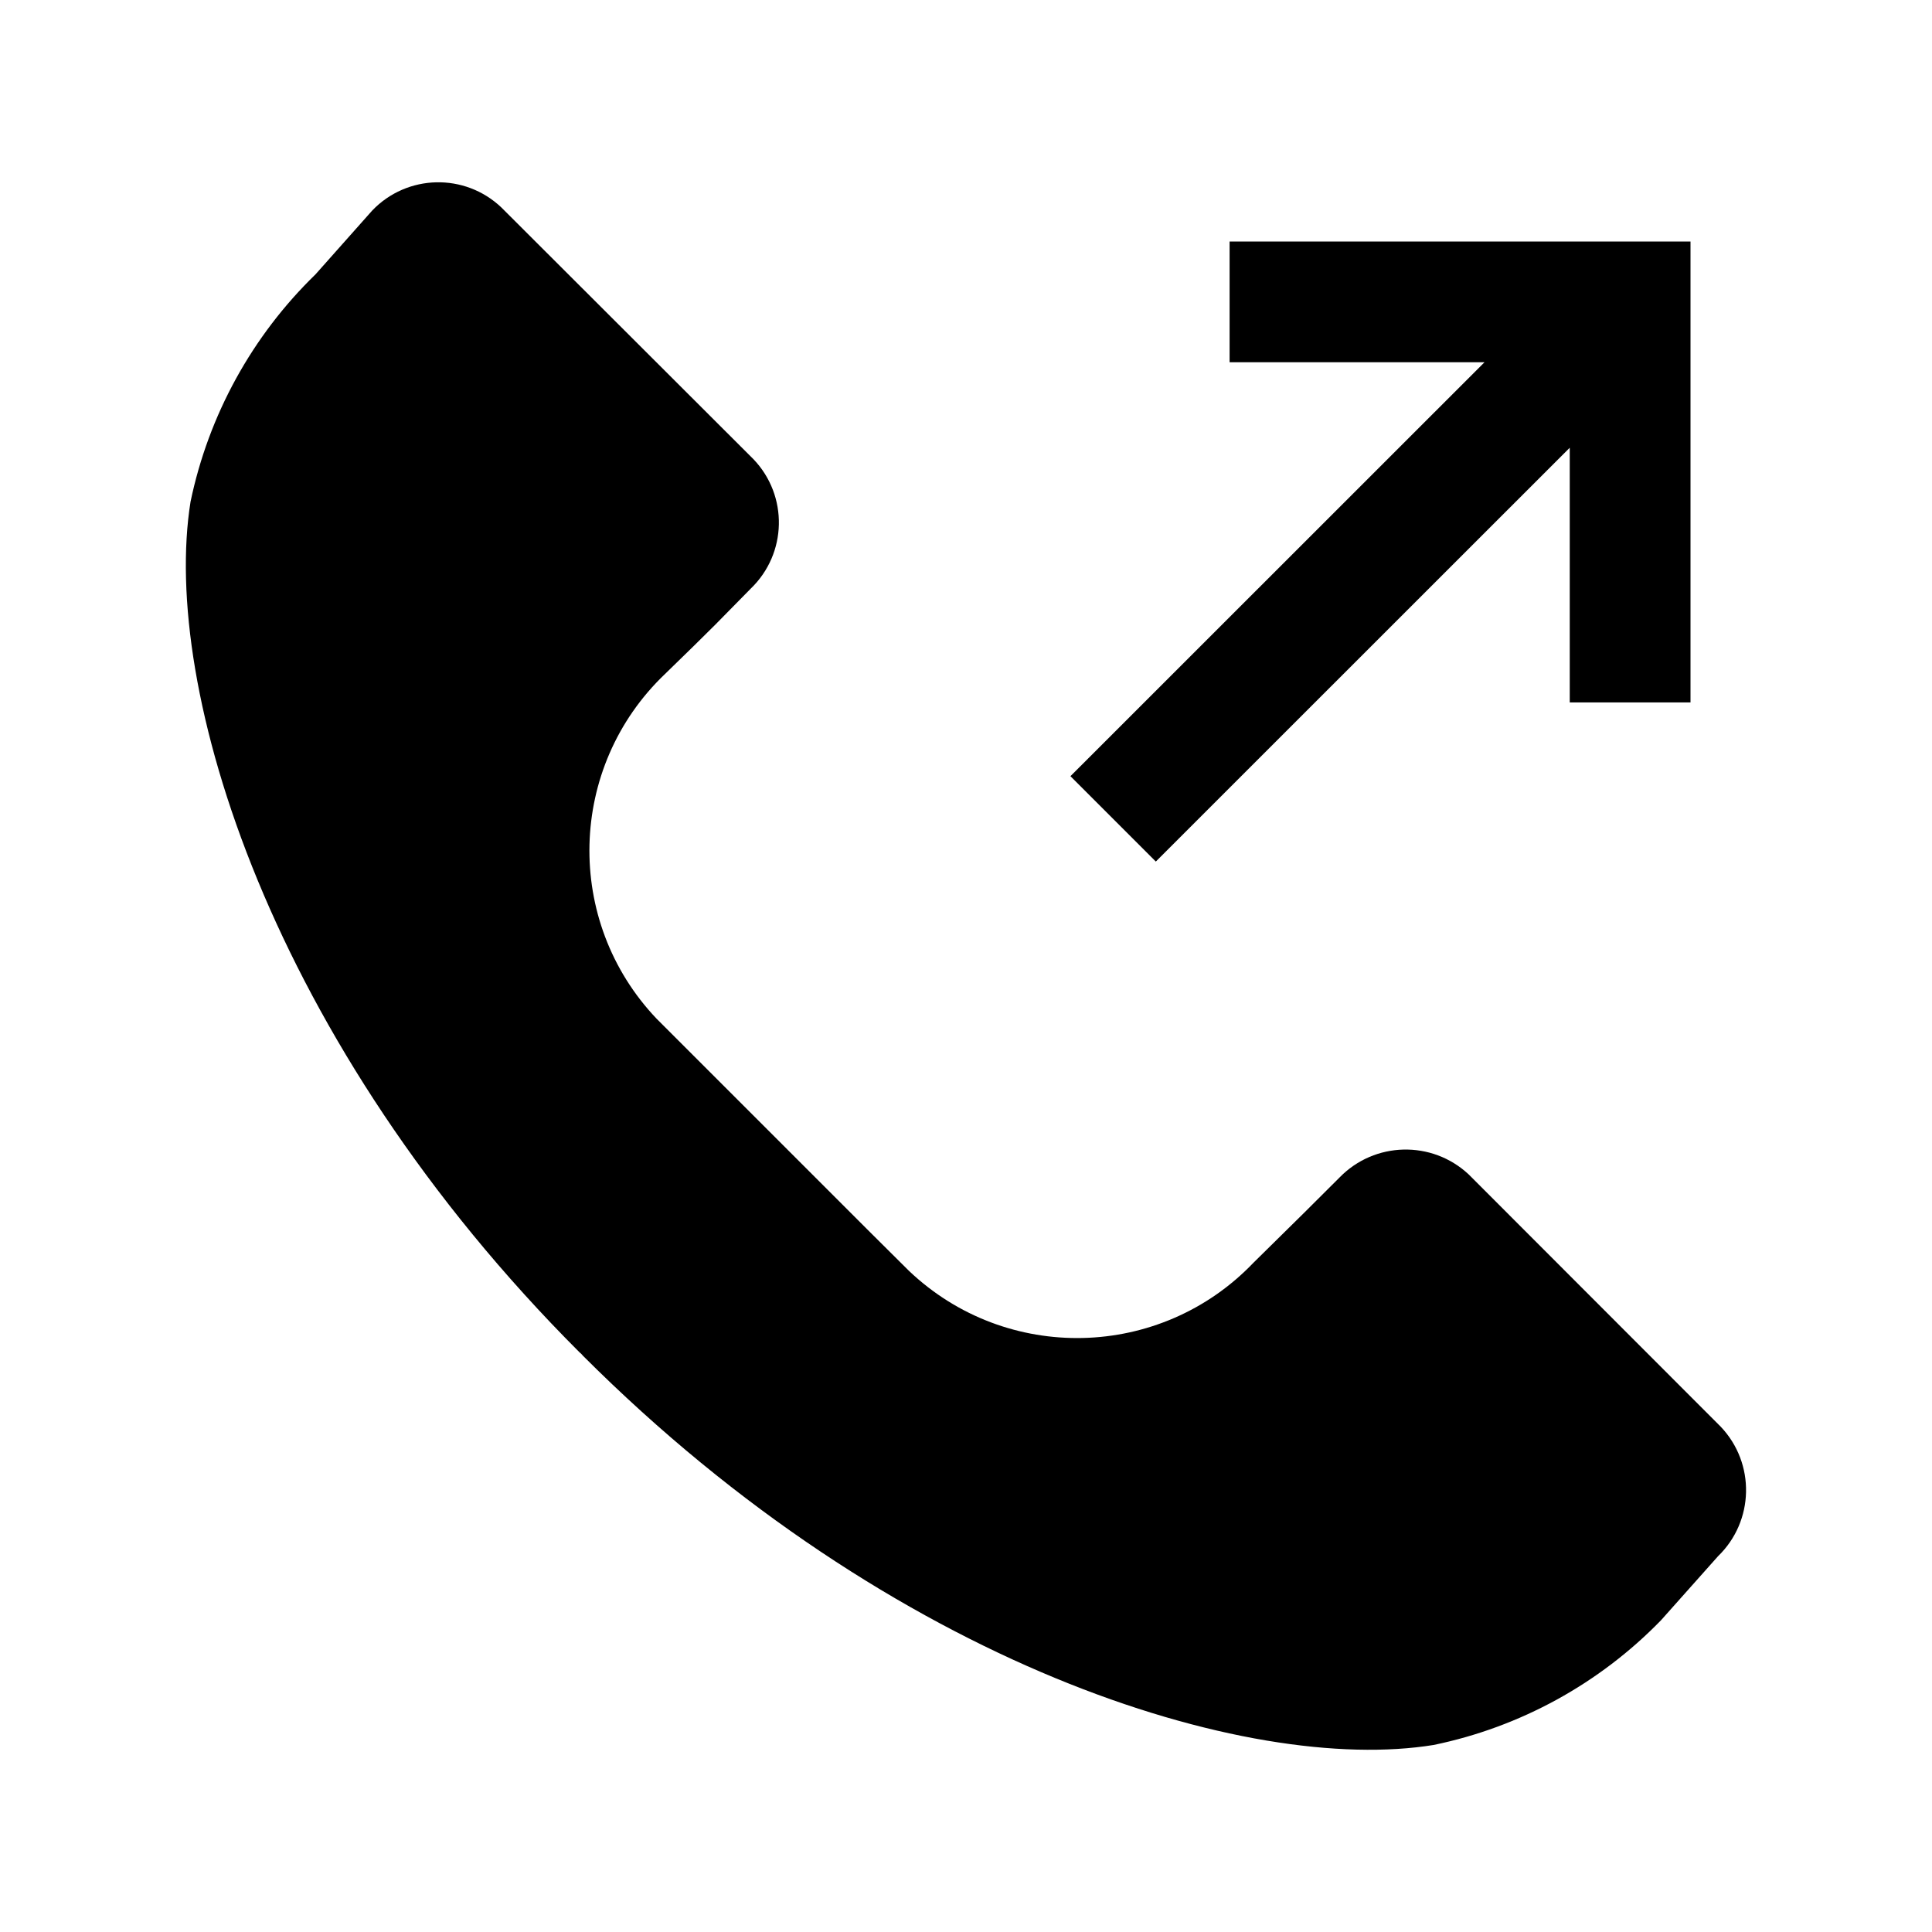
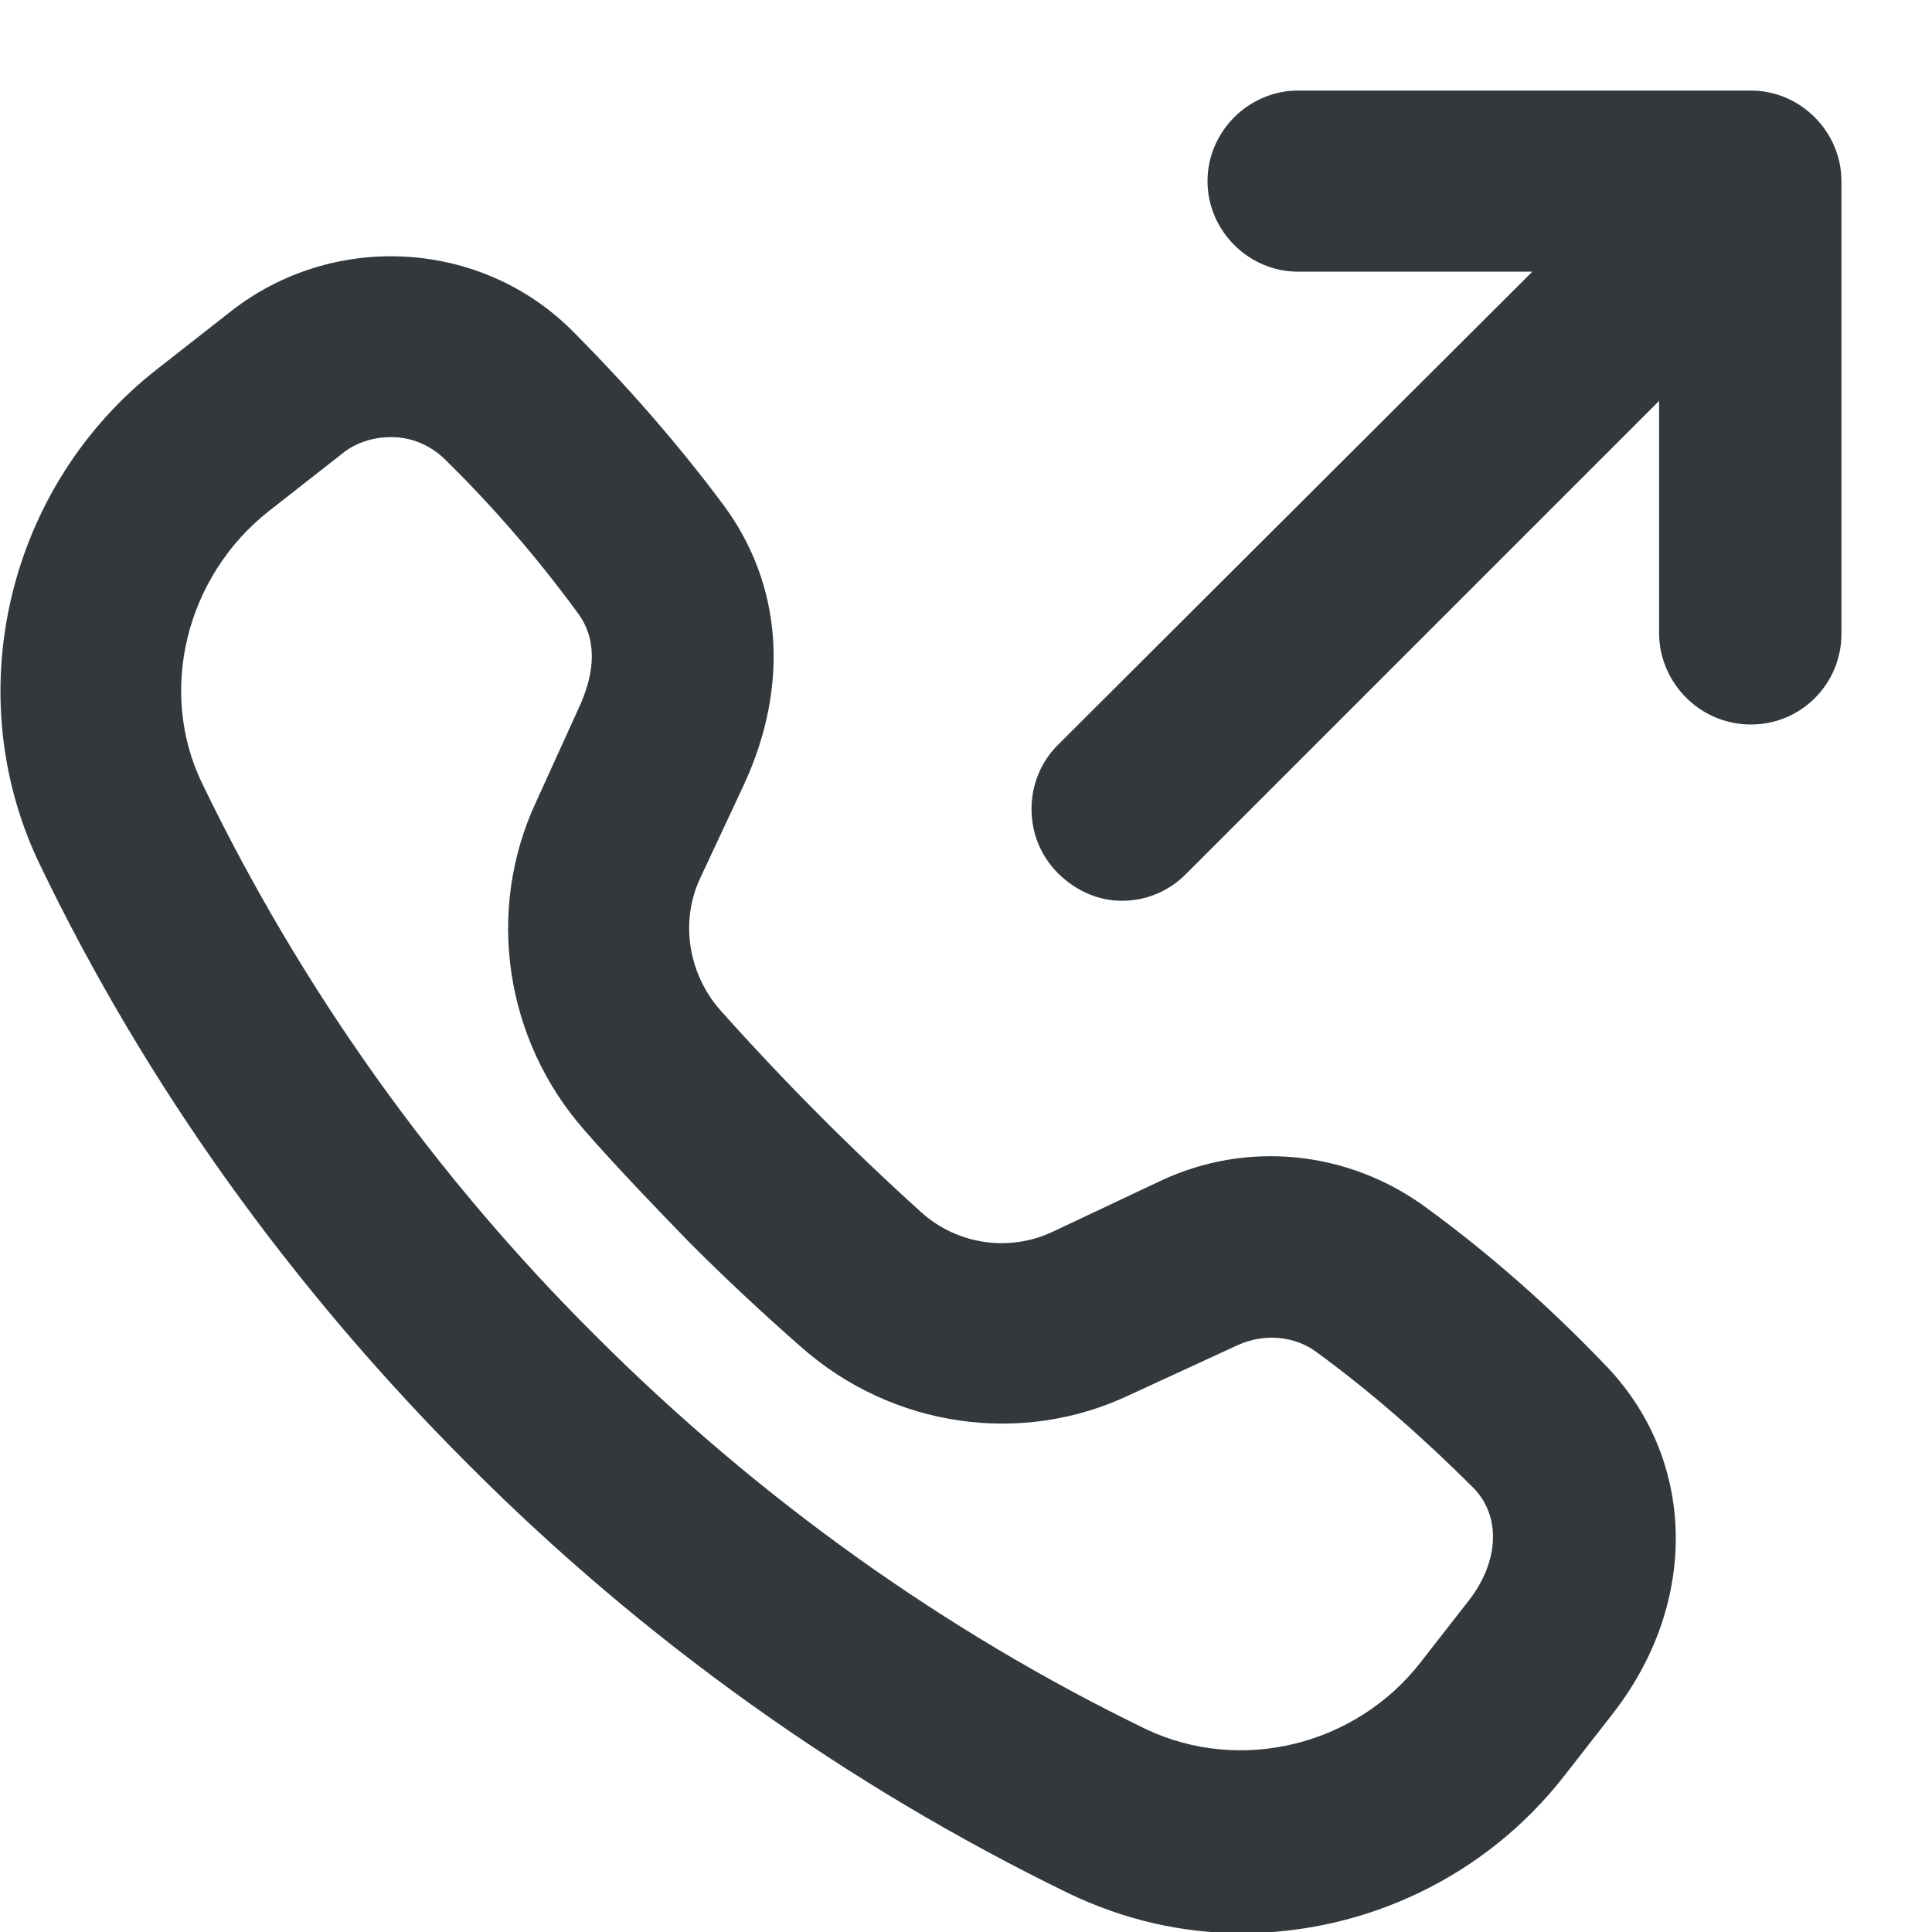
- <svg xmlns="http://www.w3.org/2000/svg" viewBox="0 0 16 16">
-   <path d="m14.251 11.816-2.088-2.09a.764.764 0 0 0-1.07.026l-.295.294-.417.411a2.021 2.021 0 0 1-2.854.067l-.349-.347-1.74-1.74a2.021 2.021 0 0 1 .069-2.855l.235-.229.181-.179.295-.3a.759.759 0 0 0 .023-1.07L4.152 1.718a.758.758 0 0 0-1.069.025l-.47.529a3.665 3.665 0 0 0-1.035 1.883C1.332 5.69 2.233 8.633 4.8 11.2a.12.12 0 0 1 .026.026C7.4 13.8 10.339 14.7 11.873 14.451a3.657 3.657 0 0 0 1.883-1.033l.472-.53a.762.762 0 0 0 .023-1.072zM9.572 7.135 13 3.708v2.109h1V2h-3.817v1h2.111L8.865 6.428z" />
+ <svg xmlns="http://www.w3.org/2000/svg" version="1.1" id="FNL_OL" x="0" y="0" viewBox="0 0 16 16" style="enable-background:new 0 0 16 16" xml:space="preserve">
+   <style>.st0{fill:#33383d}</style>
+   <path class="st0" d="M11.81 10c-.64-.47-1.48-.56-2.2-.22l-.89.42c-.36.17-.79.11-1.09-.16a22.023 22.023 0 0 1-1.67-1.68c-.26-.3-.33-.73-.16-1.09l.36-.77c.38-.82.32-1.66-.17-2.32-.38-.51-.81-1-1.27-1.46-.76-.74-1.97-.8-2.81-.14l-.6.47C.06 4.02-.35 5.75.33 7.16c.88 1.83 2.08 3.5 3.55 4.97a18.38 18.38 0 0 0 4.97 3.55c.46.22.94.33 1.43.33 1.02 0 2.02-.46 2.68-1.31l.39-.5c.73-.93.7-2.13-.07-2.91-.46-.48-.95-.91-1.47-1.29zm.35 3.26-.39.5c-.54.7-1.5.93-2.28.56-1.67-.81-3.21-1.91-4.56-3.26A16.675 16.675 0 0 1 1.68 6.5c-.38-.77-.14-1.73.55-2.27l.6-.47c.12-.1.27-.14.41-.14.16 0 .31.06.43.17.41.4.78.83 1.11 1.28.16.21.16.48.01.8l-.35.77c-.42.9-.26 1.97.4 2.72.28.32.57.62.87.93.3.3.61.59.93.87.75.66 1.82.82 2.72.39l.89-.41c.22-.1.48-.08.67.07.45.33.88.71 1.28 1.11.23.23.22.61-.04.94z" />
+   <path class="st0" d="M14.5.75h-3.75c-.41 0-.75.34-.75.75s.34.75.75.75h1.94L8.76 6.17c-.29.29-.29.77 0 1.06.15.15.34.23.53.23s.38-.07.53-.22l3.92-3.92v1.94c.01.4.34.74.76.74s.75-.34.75-.75V1.5c0-.41-.34-.75-.75-.75z" />
</svg>
